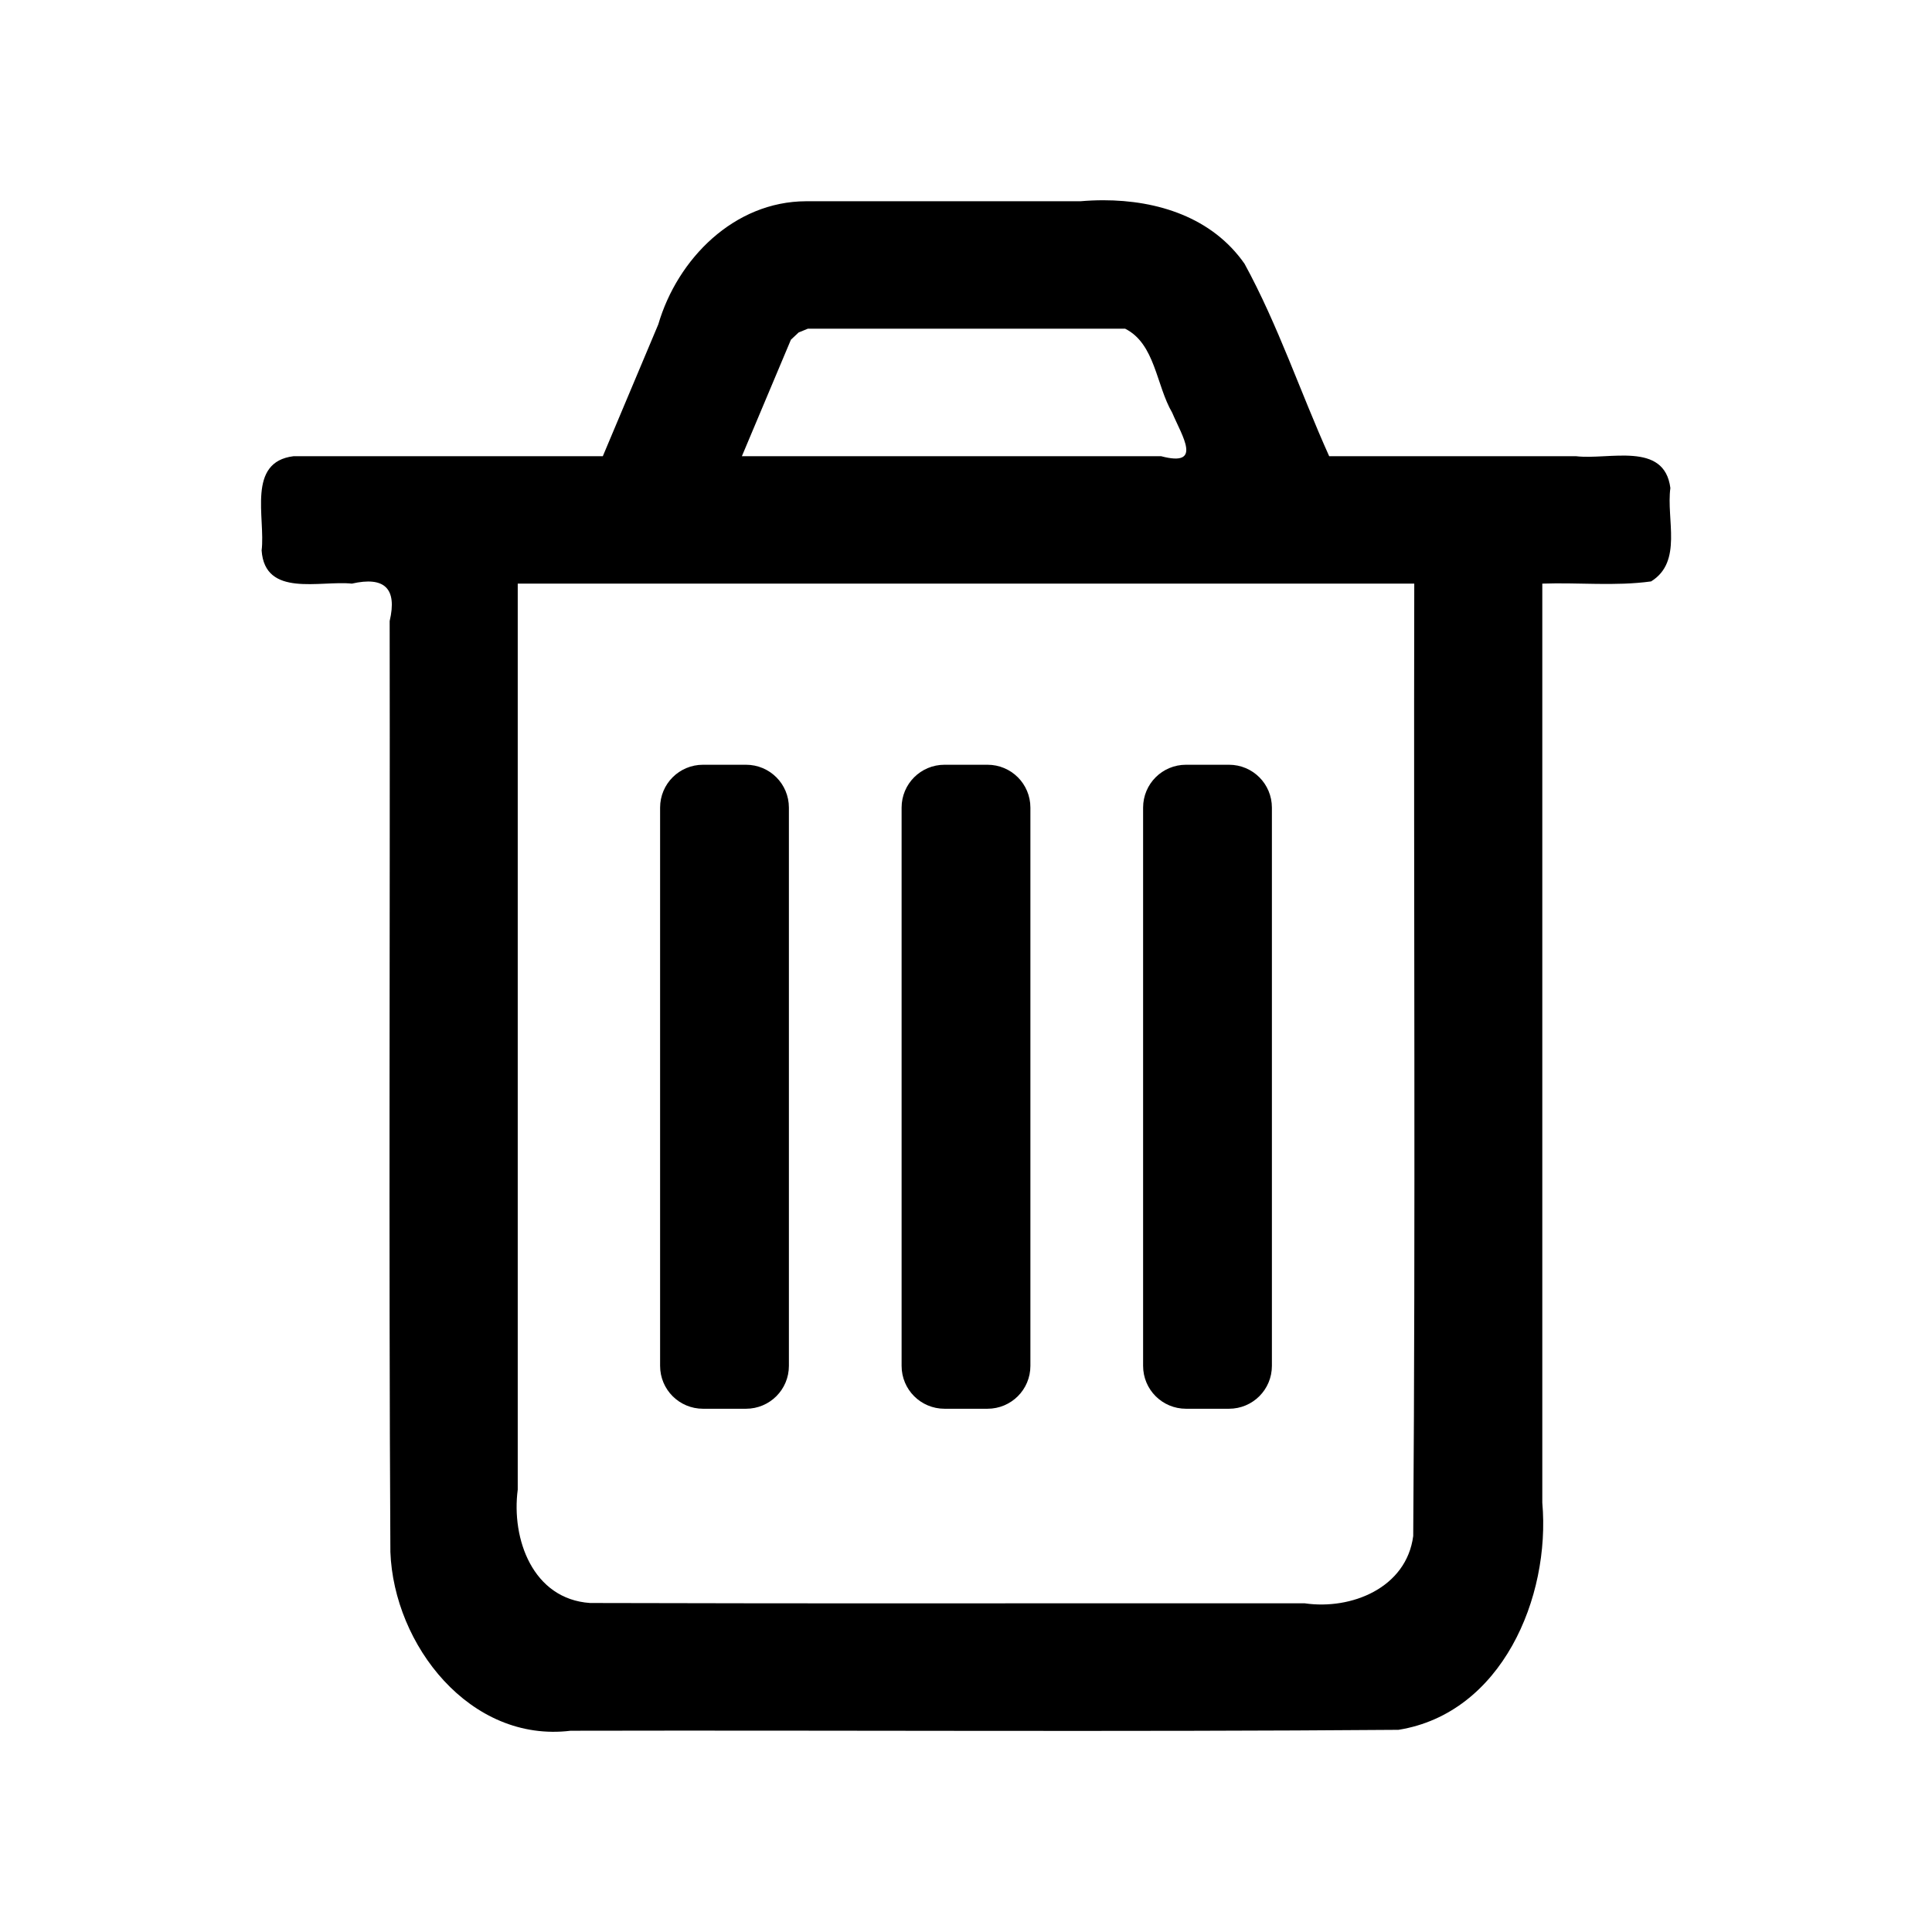
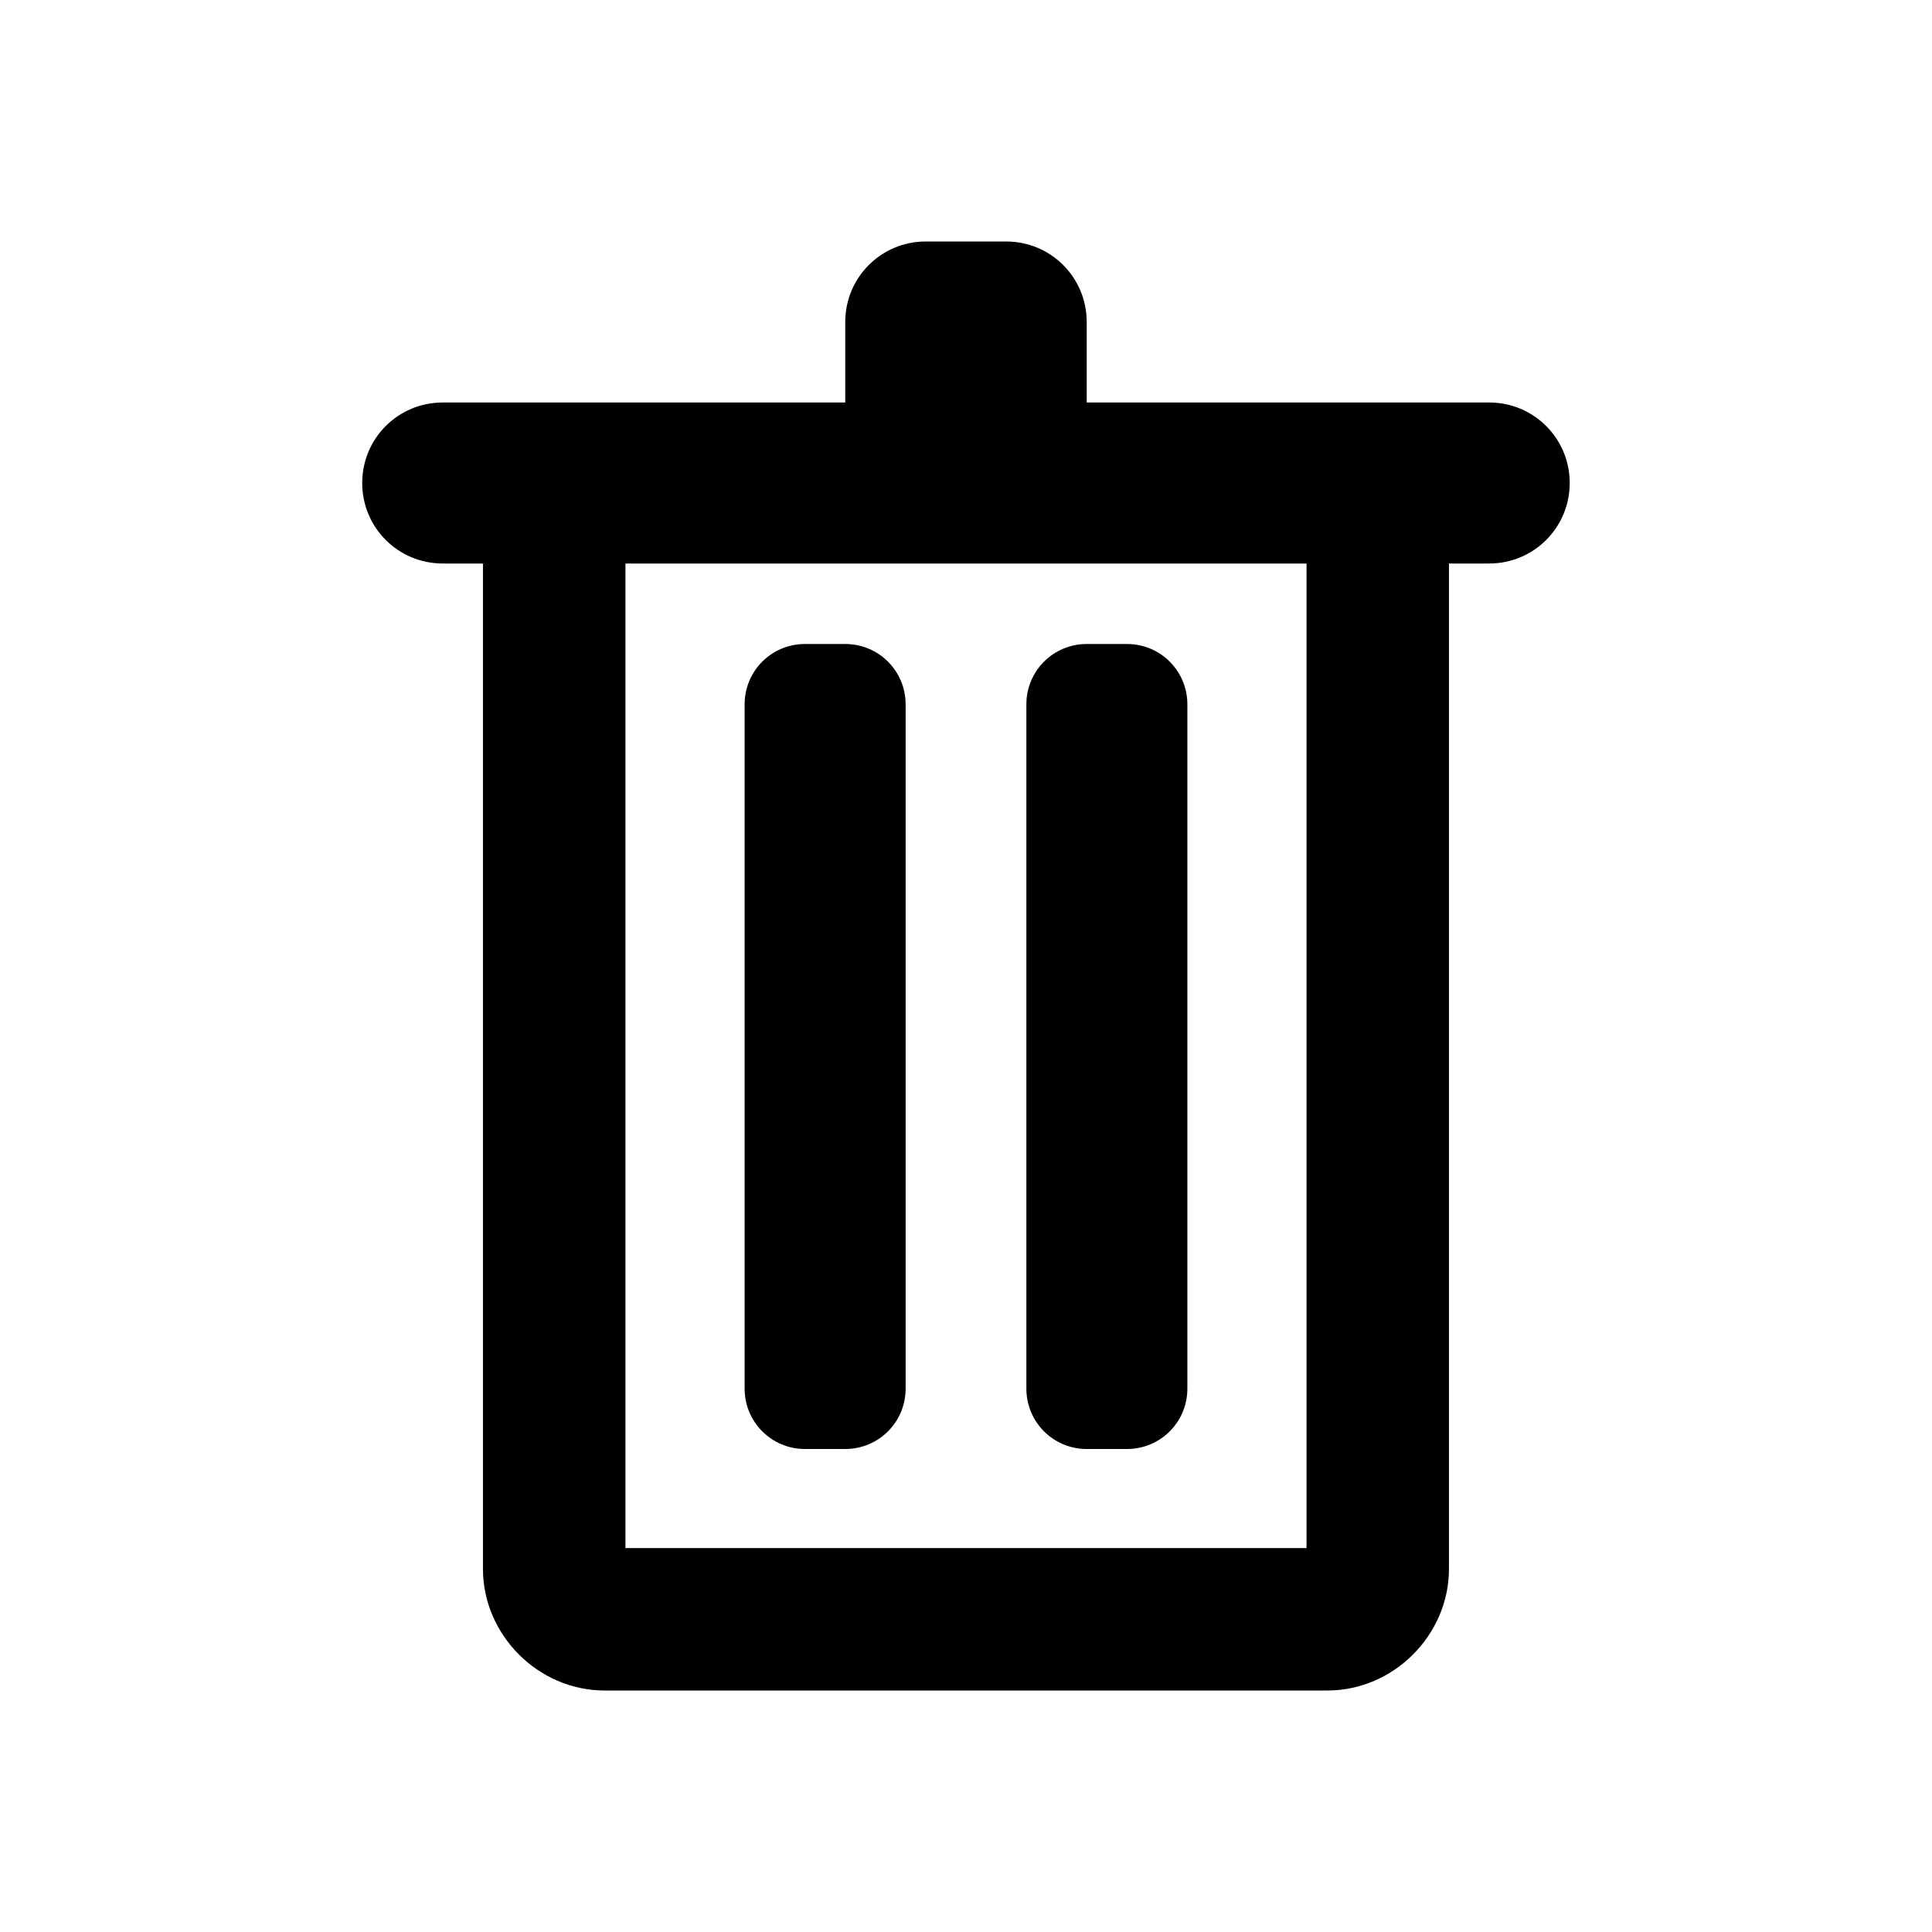
<svg xmlns="http://www.w3.org/2000/svg" height="48" width="48" version="1.1" viewBox="0 0 48 48">
-   <path style="fill:#000000" d="m27.412 4.975c-0.191-0-0.383 0.009-0.572 0.025h-6.817c-1.78 0.006-3.19 1.426-3.668 3.059l-1.378 3.275h-7.682c-1.172 0.143-0.696 1.528-0.795 2.342 0.081 1.174 1.451 0.742 2.242 0.824 0.808-0.184 1.131 0.115 0.939 0.93 0.012 7.708-0.025 15.419 0.018 23.127 0.085 2.31 1.978 4.748 4.477 4.443 6.856-0.015 13.713 0.031 20.568-0.023 2.564-0.41 3.782-3.288 3.574-5.643v-22.834c0.9-0.032 1.812 0.068 2.703-0.055 0.791-0.489 0.373-1.543 0.479-2.32-0.149-1.169-1.531-0.691-2.346-0.791h-6.131c-0.715-1.587-1.269-3.256-2.103-4.781-0.806-1.155-2.167-1.578-3.508-1.578zm-7.34 3.191h7.881c0.749 0.376 0.77 1.404 1.17 2.088 0.248 0.588 0.767 1.357-0.277 1.08h-10.414l1.218-2.894 0.192-0.18 0.23-0.094zm-7.209 6.334h22.274c-0.017 7.887 0.033 15.778-0.026 23.662-0.169 1.291-1.54 1.84-2.695 1.672-5.915-0.005-11.858 0.01-17.756-0.008-1.425-0.097-1.959-1.593-1.797-2.816v-22.51zm4.604 4.5c-0.591 0-1.067 0.475-1.067 1.066v13.868c0 0.591 0.476 1.066 1.067 1.066h1.066c0.591 0 1.067-0.475 1.067-1.066v-13.868c0-0.591-0.476-1.066-1.067-1.066h-1.066zm6 0c-0.591 0-1.067 0.475-1.067 1.066v13.868c0 0.591 0.476 1.066 1.067 1.066h1.066c0.591 0 1.067-0.475 1.067-1.066v-13.868c0-0.591-0.476-1.066-1.067-1.066h-1.066zm6 0c-0.591 0-1.067 0.475-1.067 1.066v13.868c0 0.591 0.476 1.066 1.067 1.066h1.066c0.591 0 1.067-0.475 1.067-1.066v-13.868c0-0.591-0.476-1.066-1.067-1.066h-1.066z" />
+   <path style="color-rendering:auto;text-decoration-color:#000000;color:#000000;shape-rendering:auto;solid-color:#000000;text-decoration-line:none;fill:#000000;fill-rule:evenodd;mix-blend-mode:normal;block-progression:tb;text-indent:0;image-rendering:auto;white-space:normal;text-decoration-style:solid;isolation:auto;text-transform:none" d="m23 6c-1.108 0-2 0.892-2 2v2h-5.981-4.02c-1.108 0-2 0.892-2 2s0.892 2 2 2h1v24.98c0 1.643 1.377 3.02 3.02 3.02h17.961c1.642 0 3.019-1.377 3.019-3.02v-24.98h1c1.108 0 2-0.892 2-2s-0.892-2-2-2h-4.02-5.98v-2c0-1.108-0.892-2-2-2h-2zm-7.461 8h7.461 2 7.461v24.461h-16.922v-24.461zm4.461 2c-0.831 0-1.5 0.669-1.5 1.5v17c0 0.831 0.669 1.5 1.5 1.5h1c0.831 0 1.5-0.669 1.5-1.5v-17c0-0.831-0.669-1.5-1.5-1.5h-1zm7 0c-0.831 0-1.5 0.669-1.5 1.5v17c0 0.831 0.669 1.5 1.5 1.5h1c0.831 0 1.5-0.669 1.5-1.5v-17c0-0.831-0.669-1.5-1.5-1.5h-1z" />
</svg>
